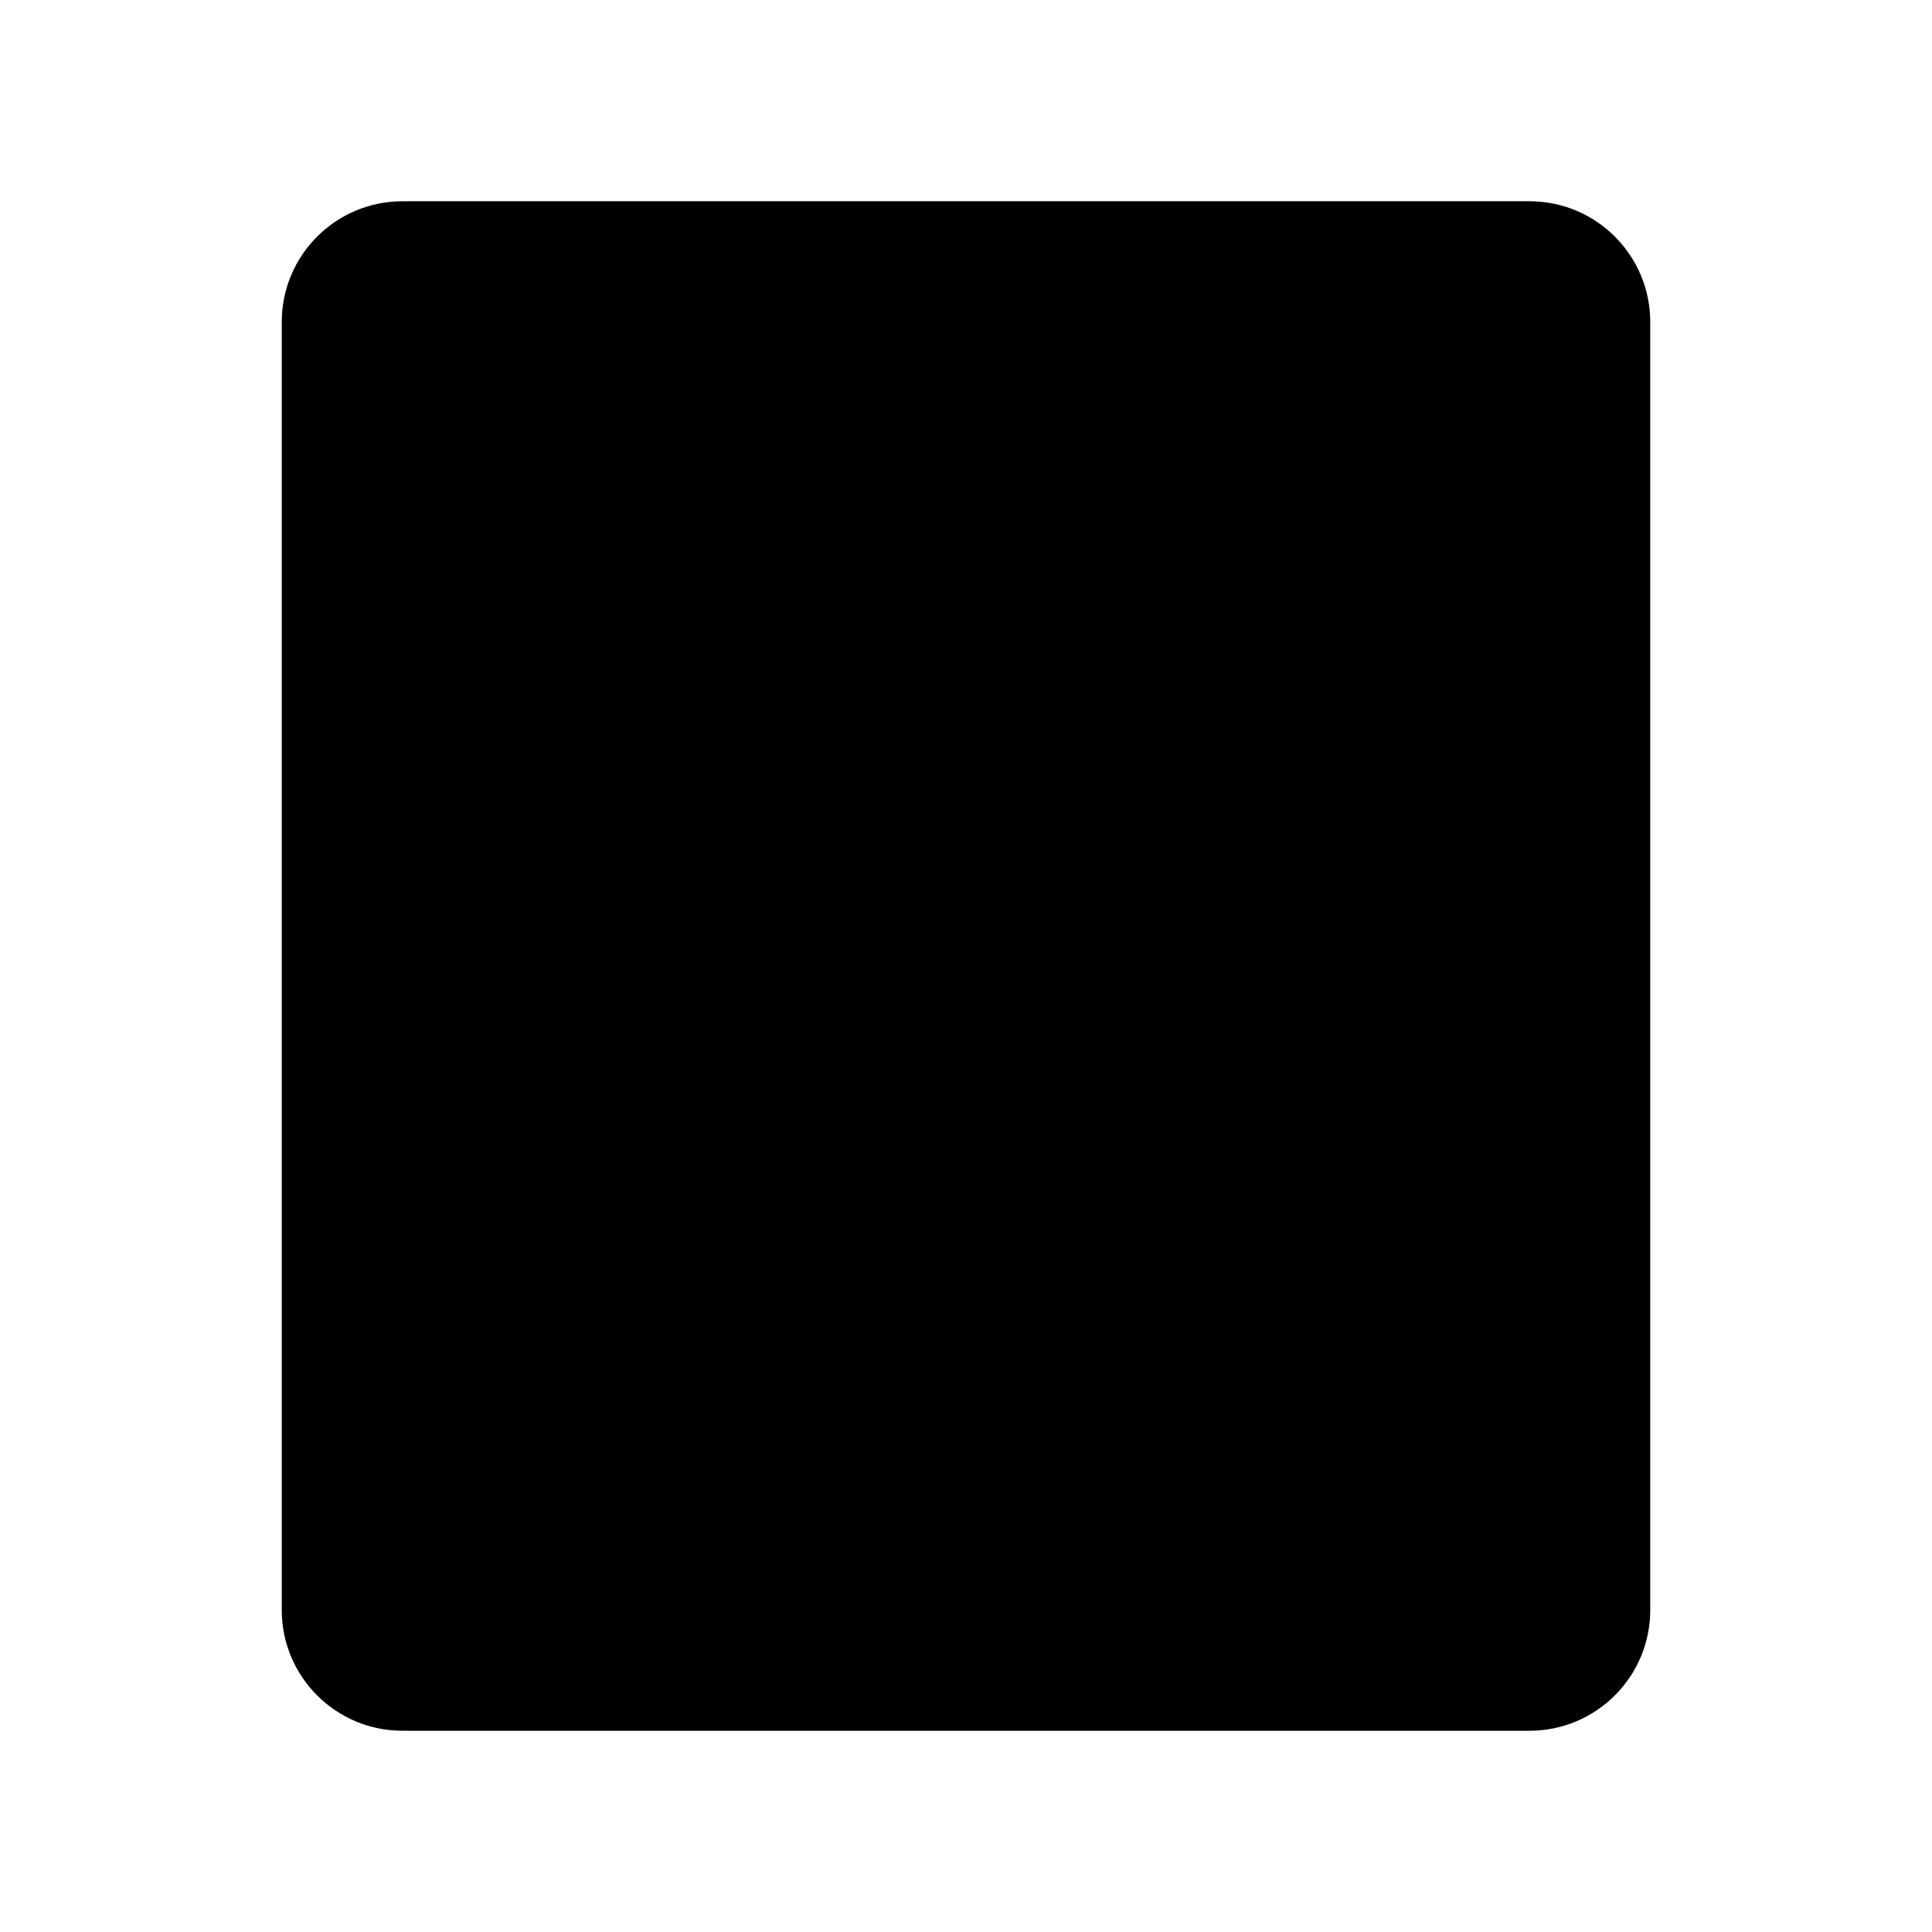
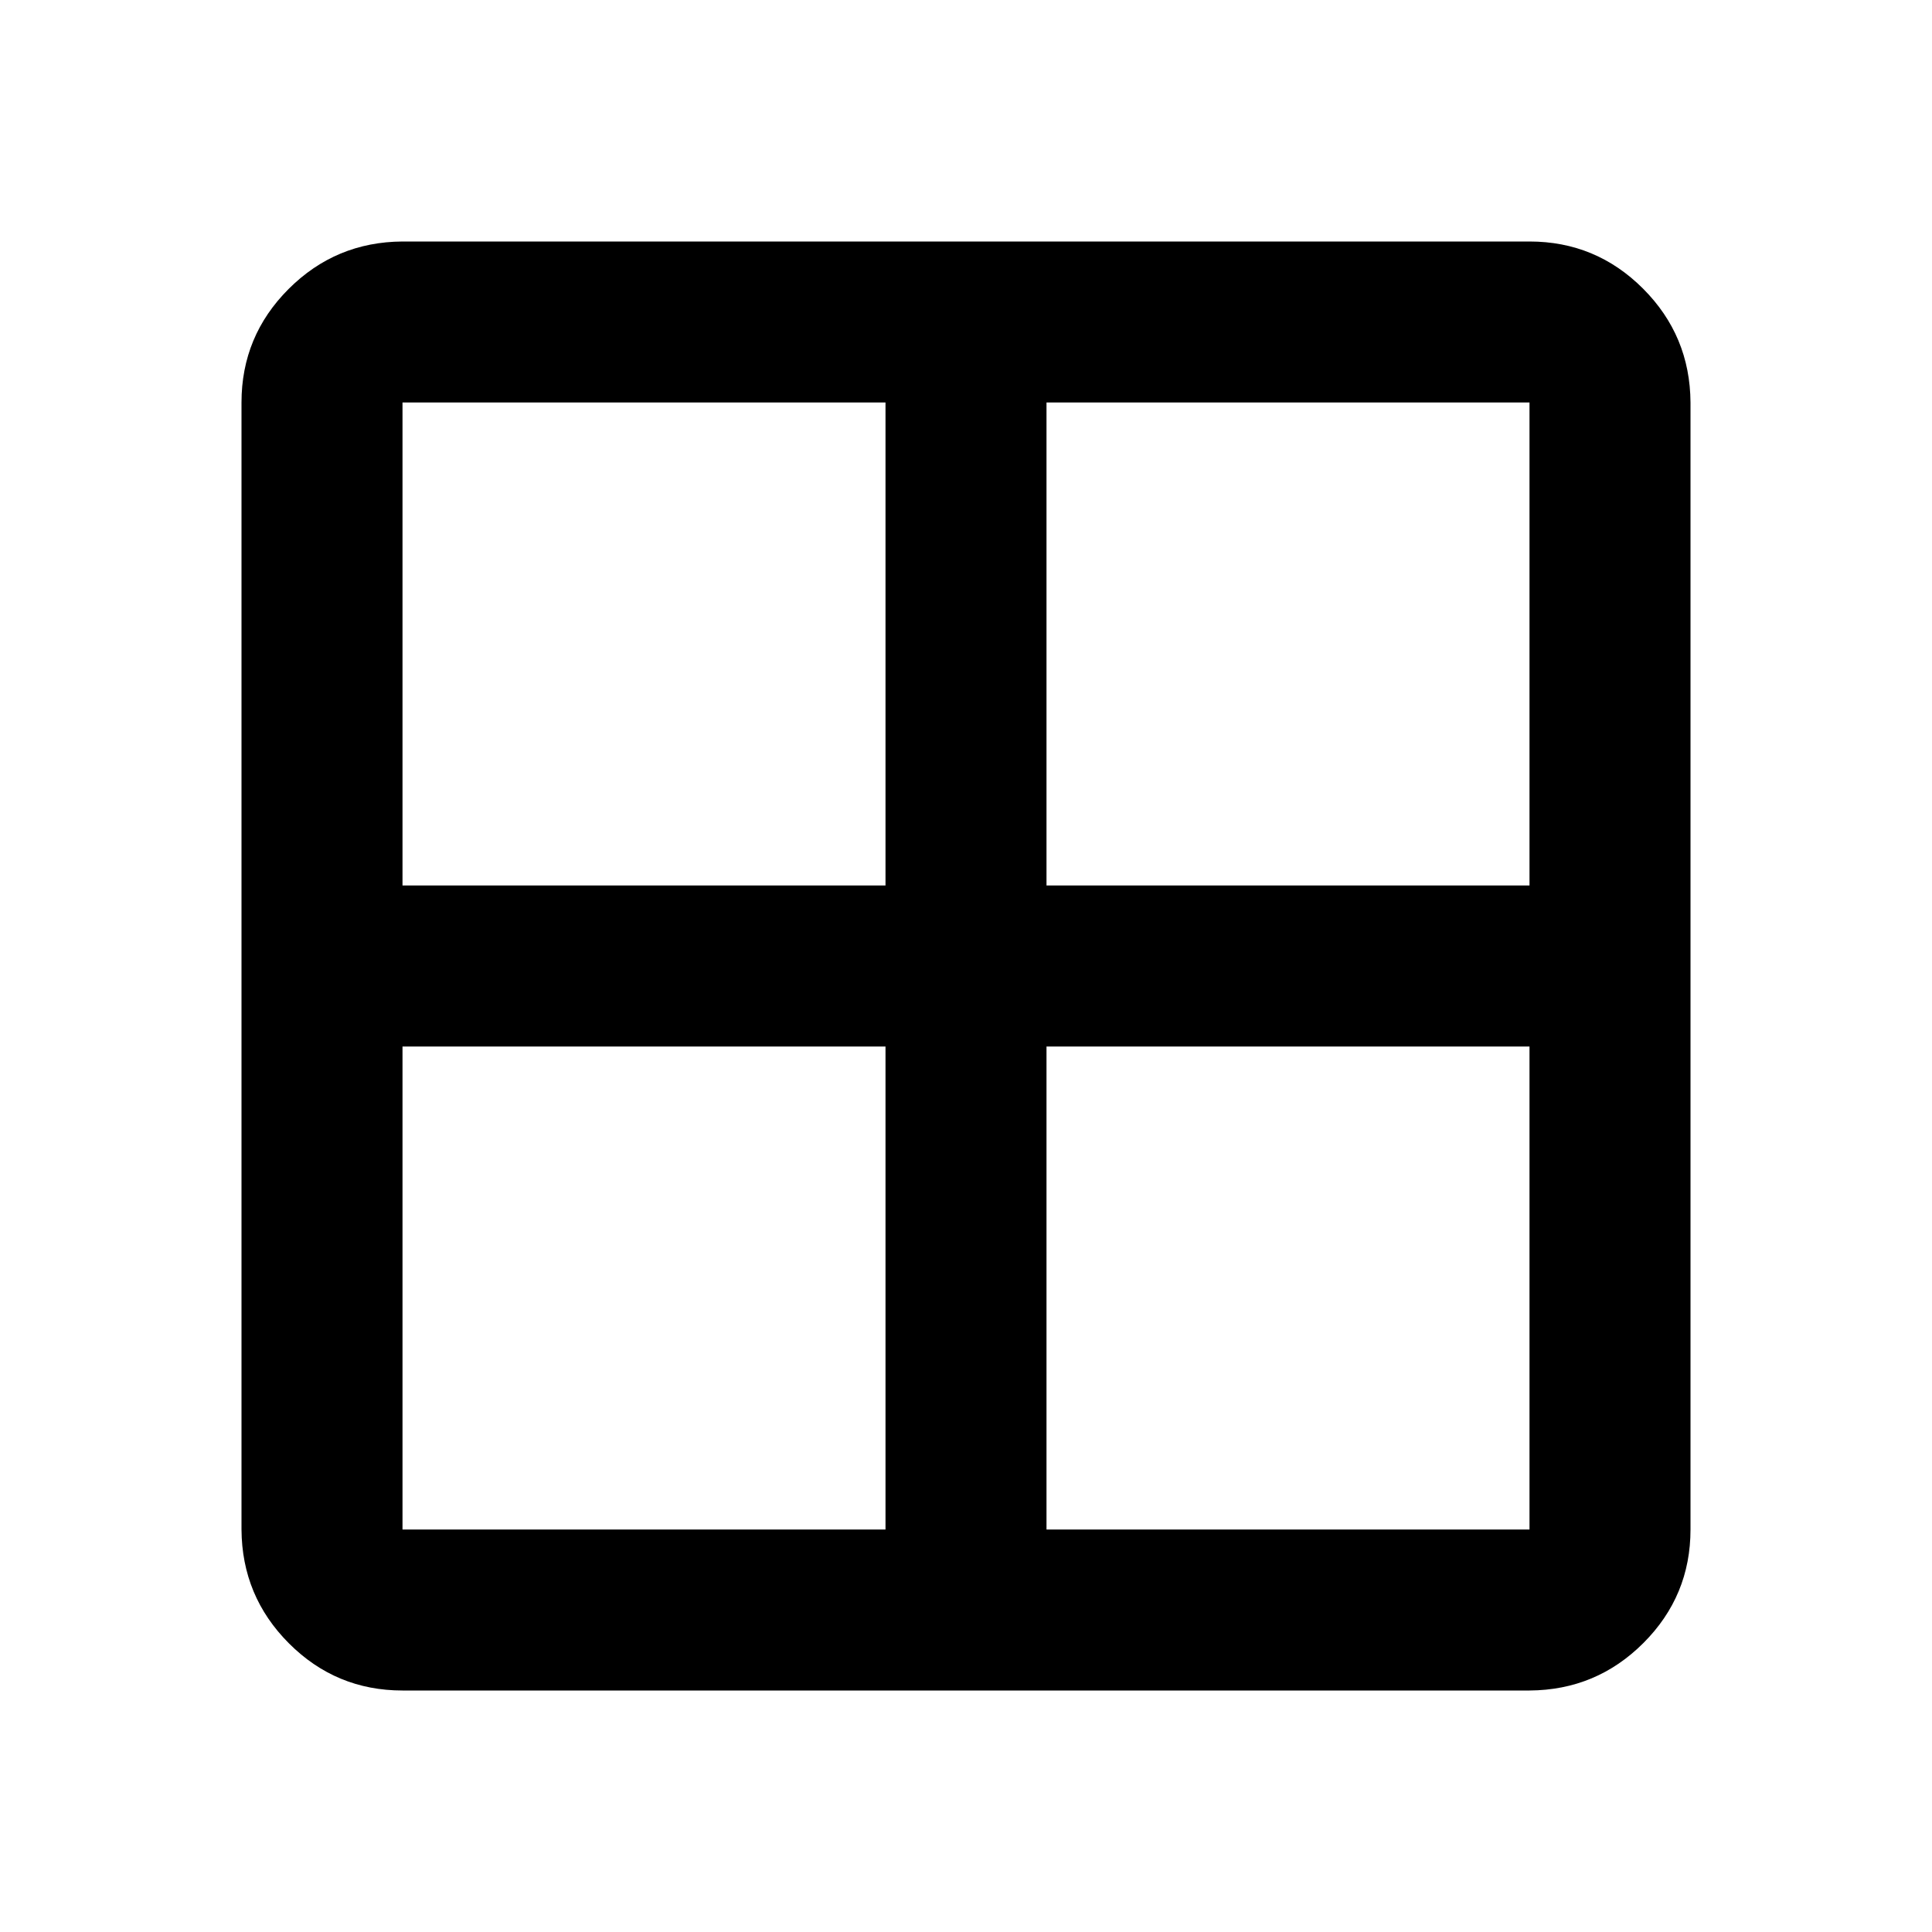
<svg xmlns="http://www.w3.org/2000/svg" viewBox="0 0 48 48">
-   <rect x="7" y="5" width="34" height="38" rx="3" fill="TONE_A" />
-   <rect x="11" y="9" width="12" height="30" rx="1.5" fill="TONE_B" />
-   <rect x="25" y="9" width="12" height="30" rx="1.5" fill="TONE_B" />
-   <path d="M14 14l6-3v4l-6 3zM28 24l6-3v4l-6 3z" fill="TONE_A" />
+   <path d="M 10,42 q -1.65,0 -2.82,-1.17 T 6,38 l 0,-28 q 0,-1.65 1.17,-2.82 T 10,6 l 28,0 q 1.65,0 2.82,1.17 T 42,10 l 0,28 q 0,1.65 -1.17,2.82 T 38,42 L 10,42 Z m 16,-16 l 0,12 l 12,0 l 0,-12 L 26,26 Z m 0,-4 l 12,0 l 0,-12 L 26,10 l 0,12 Z m -4,0 l 0,-12 L 10,10 l 0,12 l 12,0 Z m 0,4 L 10,26 l 0,12 l 12,0 l 0,-12 Z" fill="TONE_A" />
</svg>
